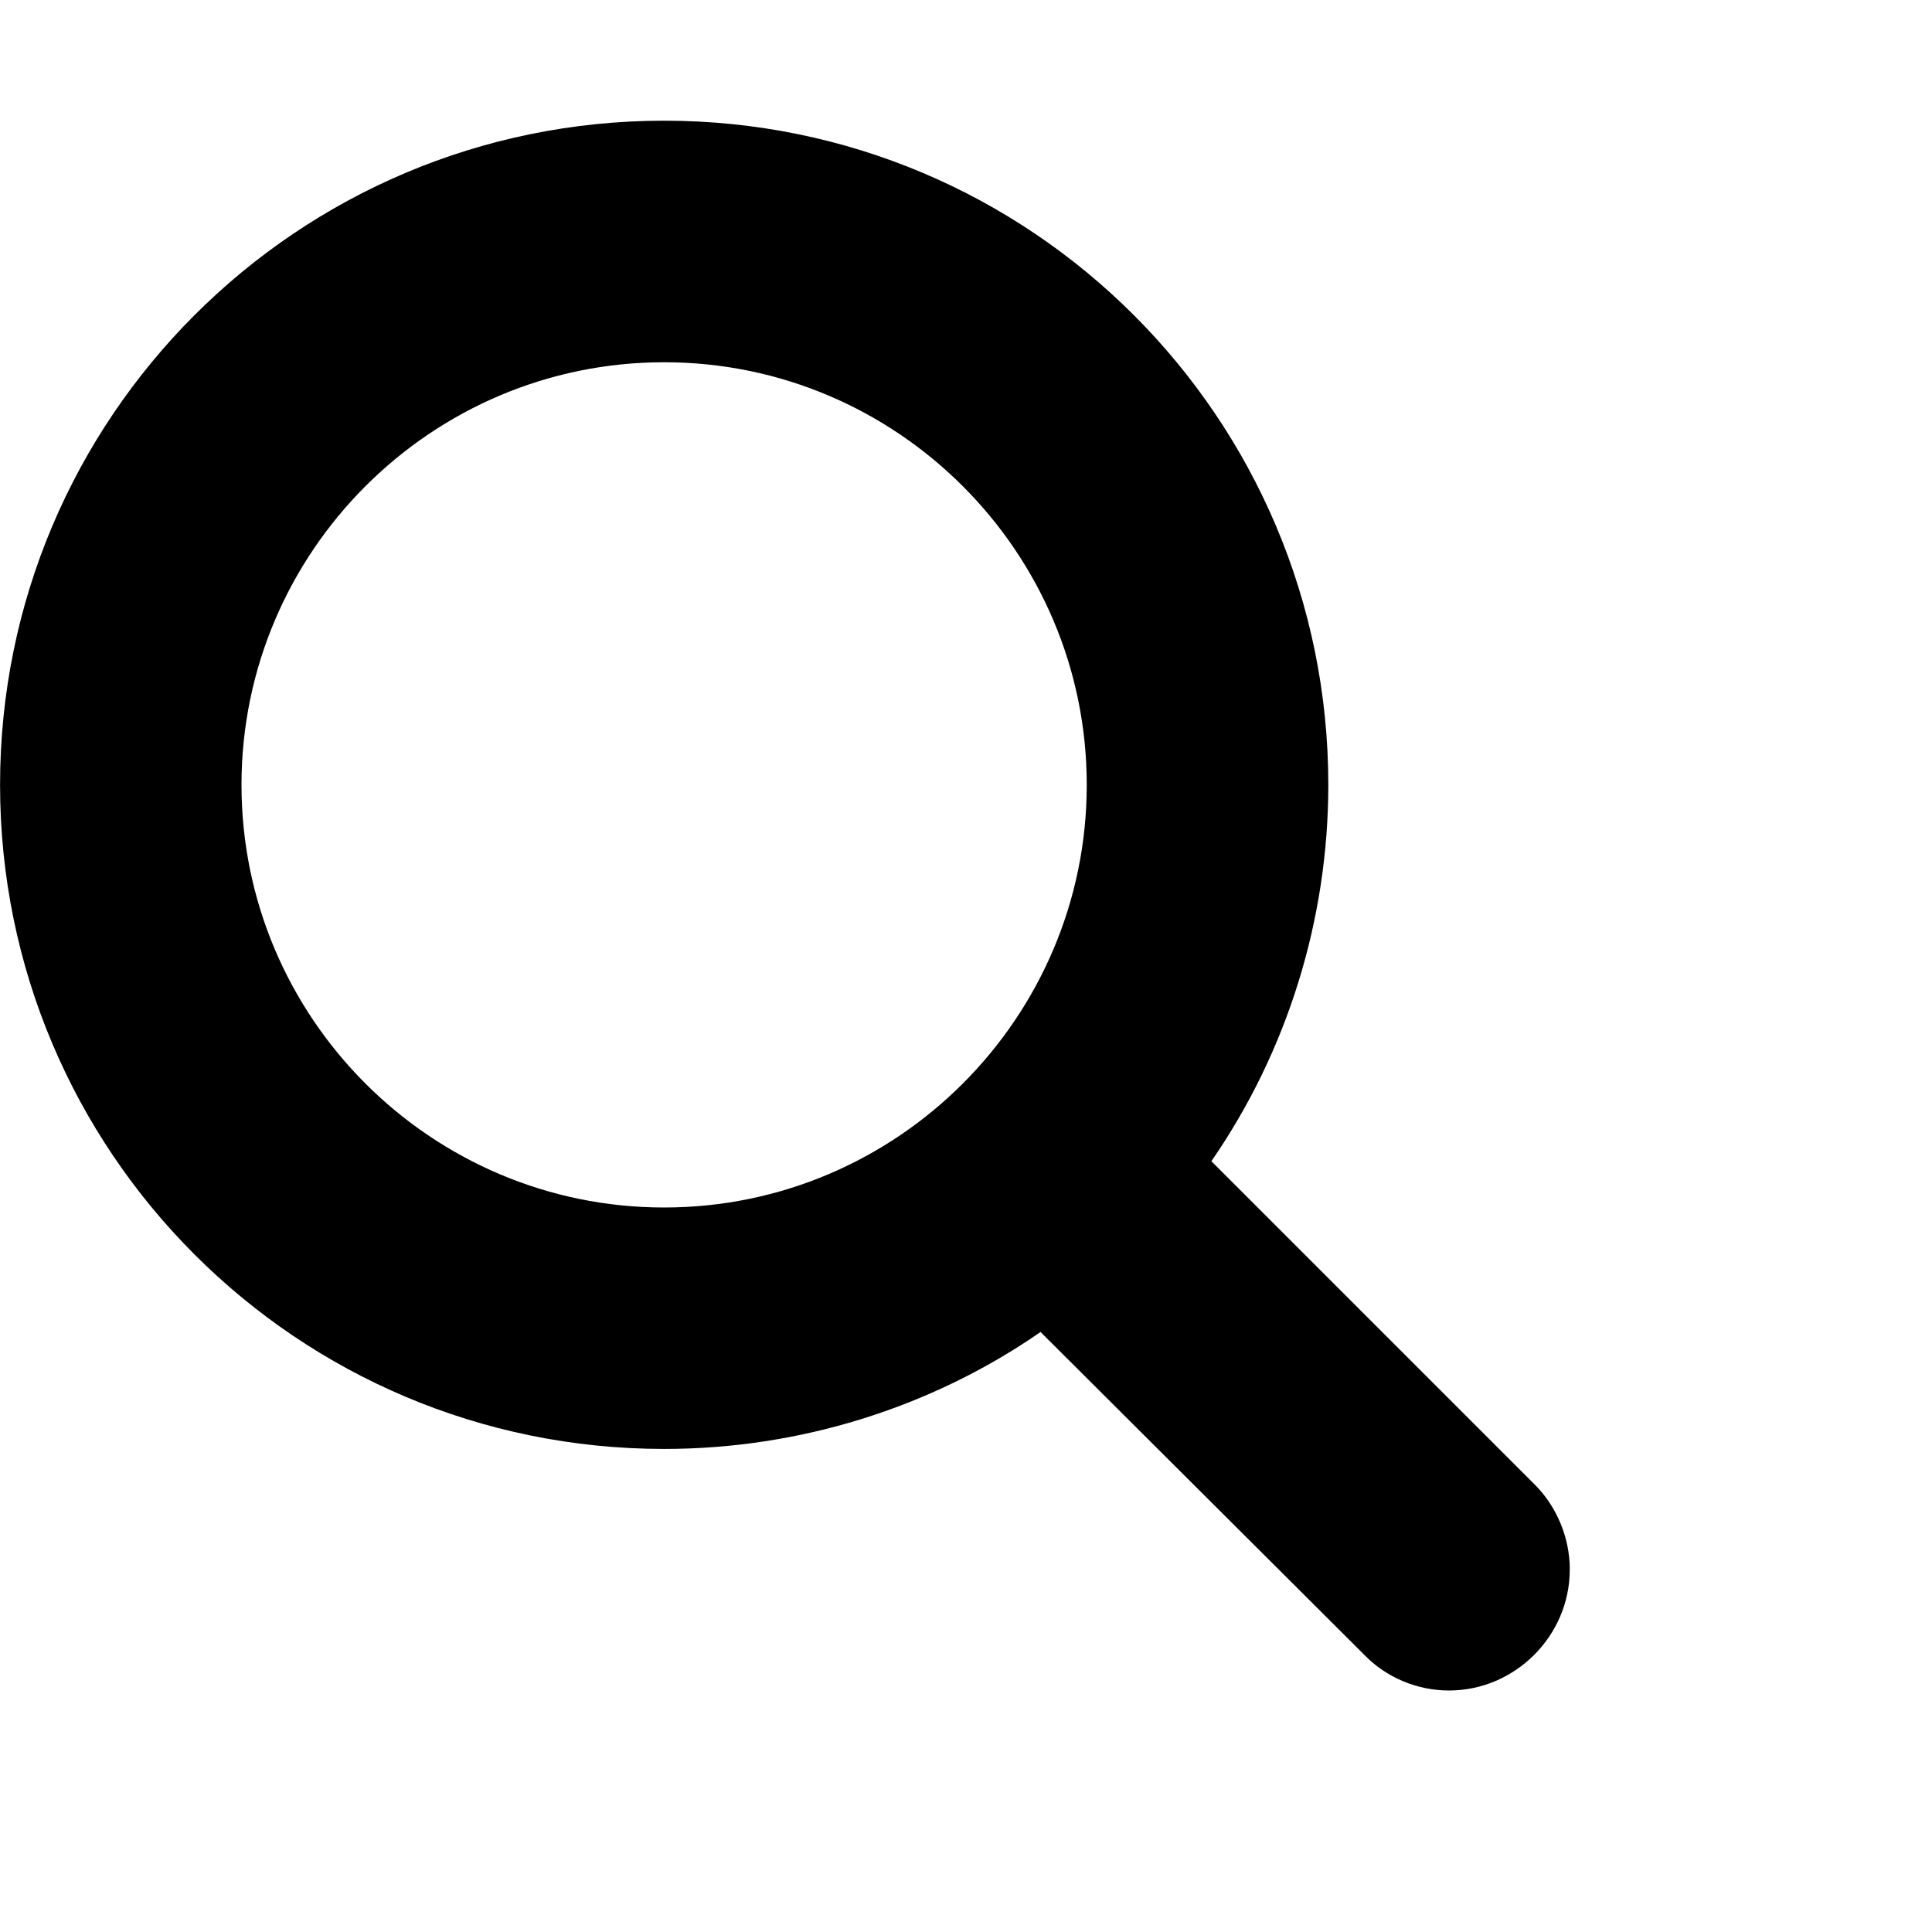
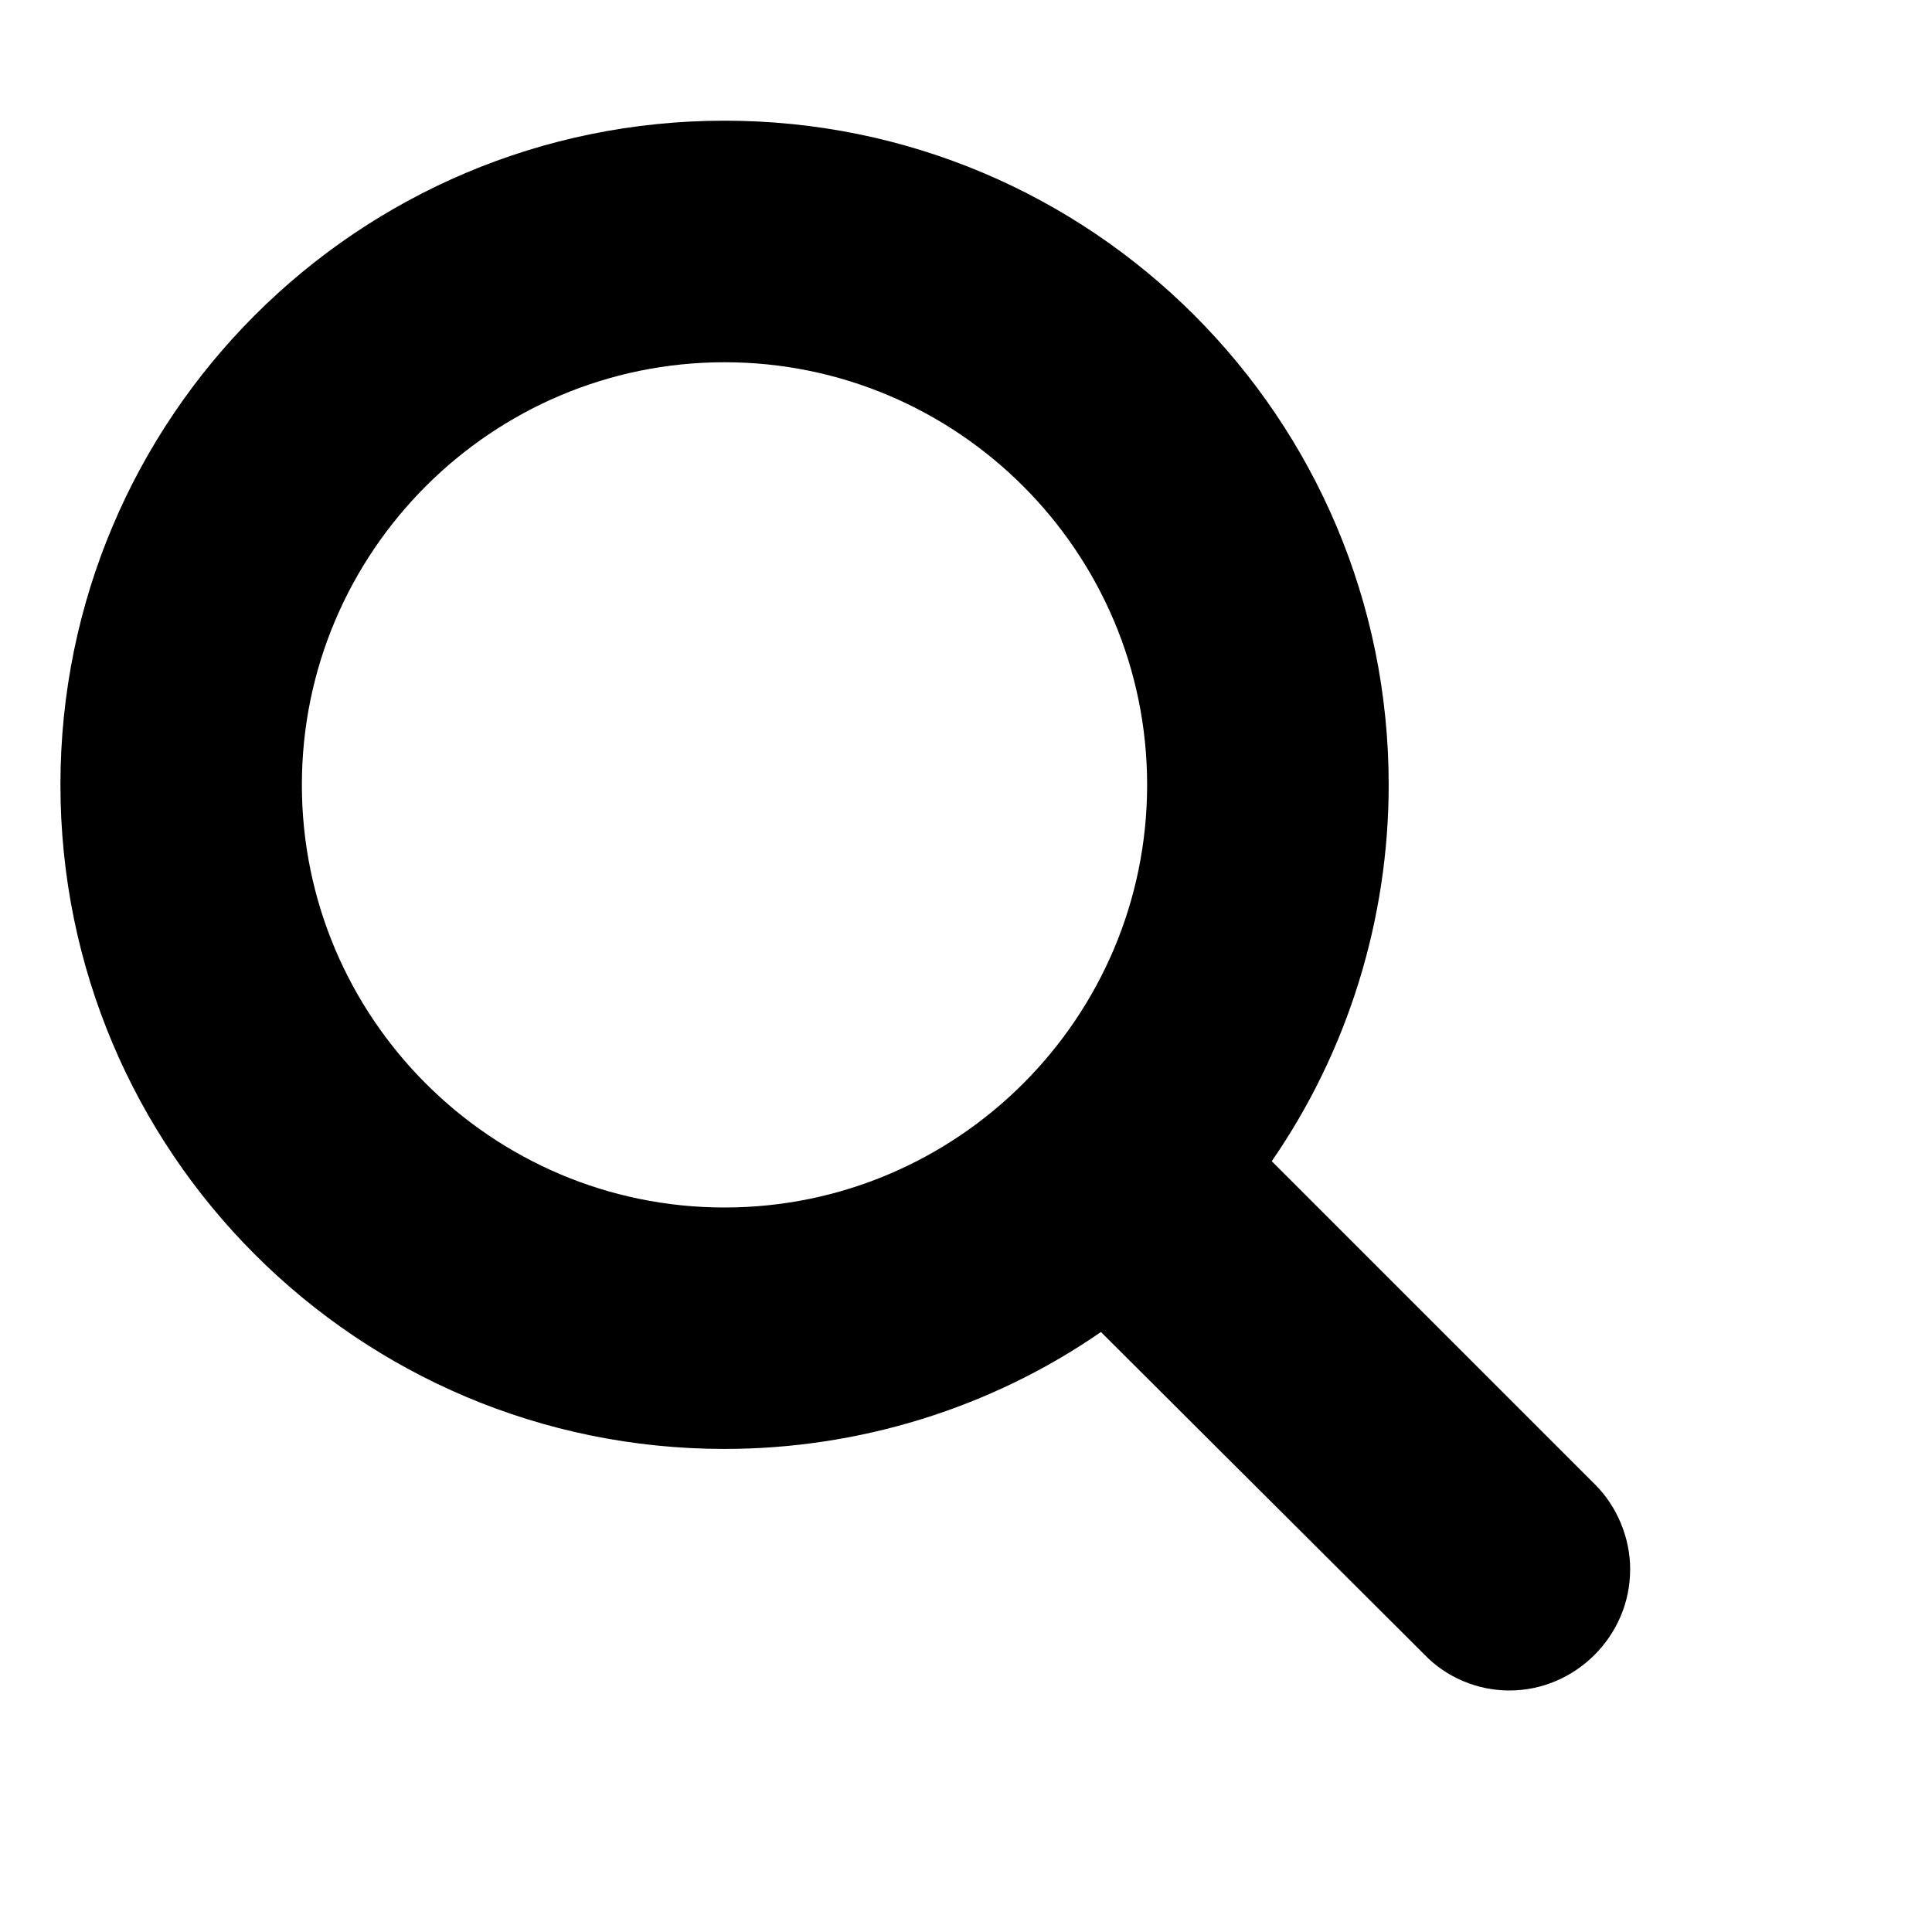
- <svg xmlns="http://www.w3.org/2000/svg" version="1.1" viewBox="0 0 32 32">
+ <svg xmlns="http://www.w3.org/2000/svg" version="1.1" viewBox="-1 0 32 32">
  <path d="M18 13c0-3.859-3.141-7-7-7s-7 3.141-7 7 3.141 7 7 7 7-3.141 7-7zM26 26c0 1.094-0.906 2-2 2-0.531 0-1.047-0.219-1.406-0.594l-5.359-5.344c-1.828 1.266-4.016 1.937-6.234 1.937-6.078 0-11-4.922-11-11s4.922-11 11-11 11 4.922 11 11c0 2.219-0.672 4.406-1.937 6.234l5.359 5.359c0.359 0.359 0.578 0.875 0.578 1.406z" />
</svg>
